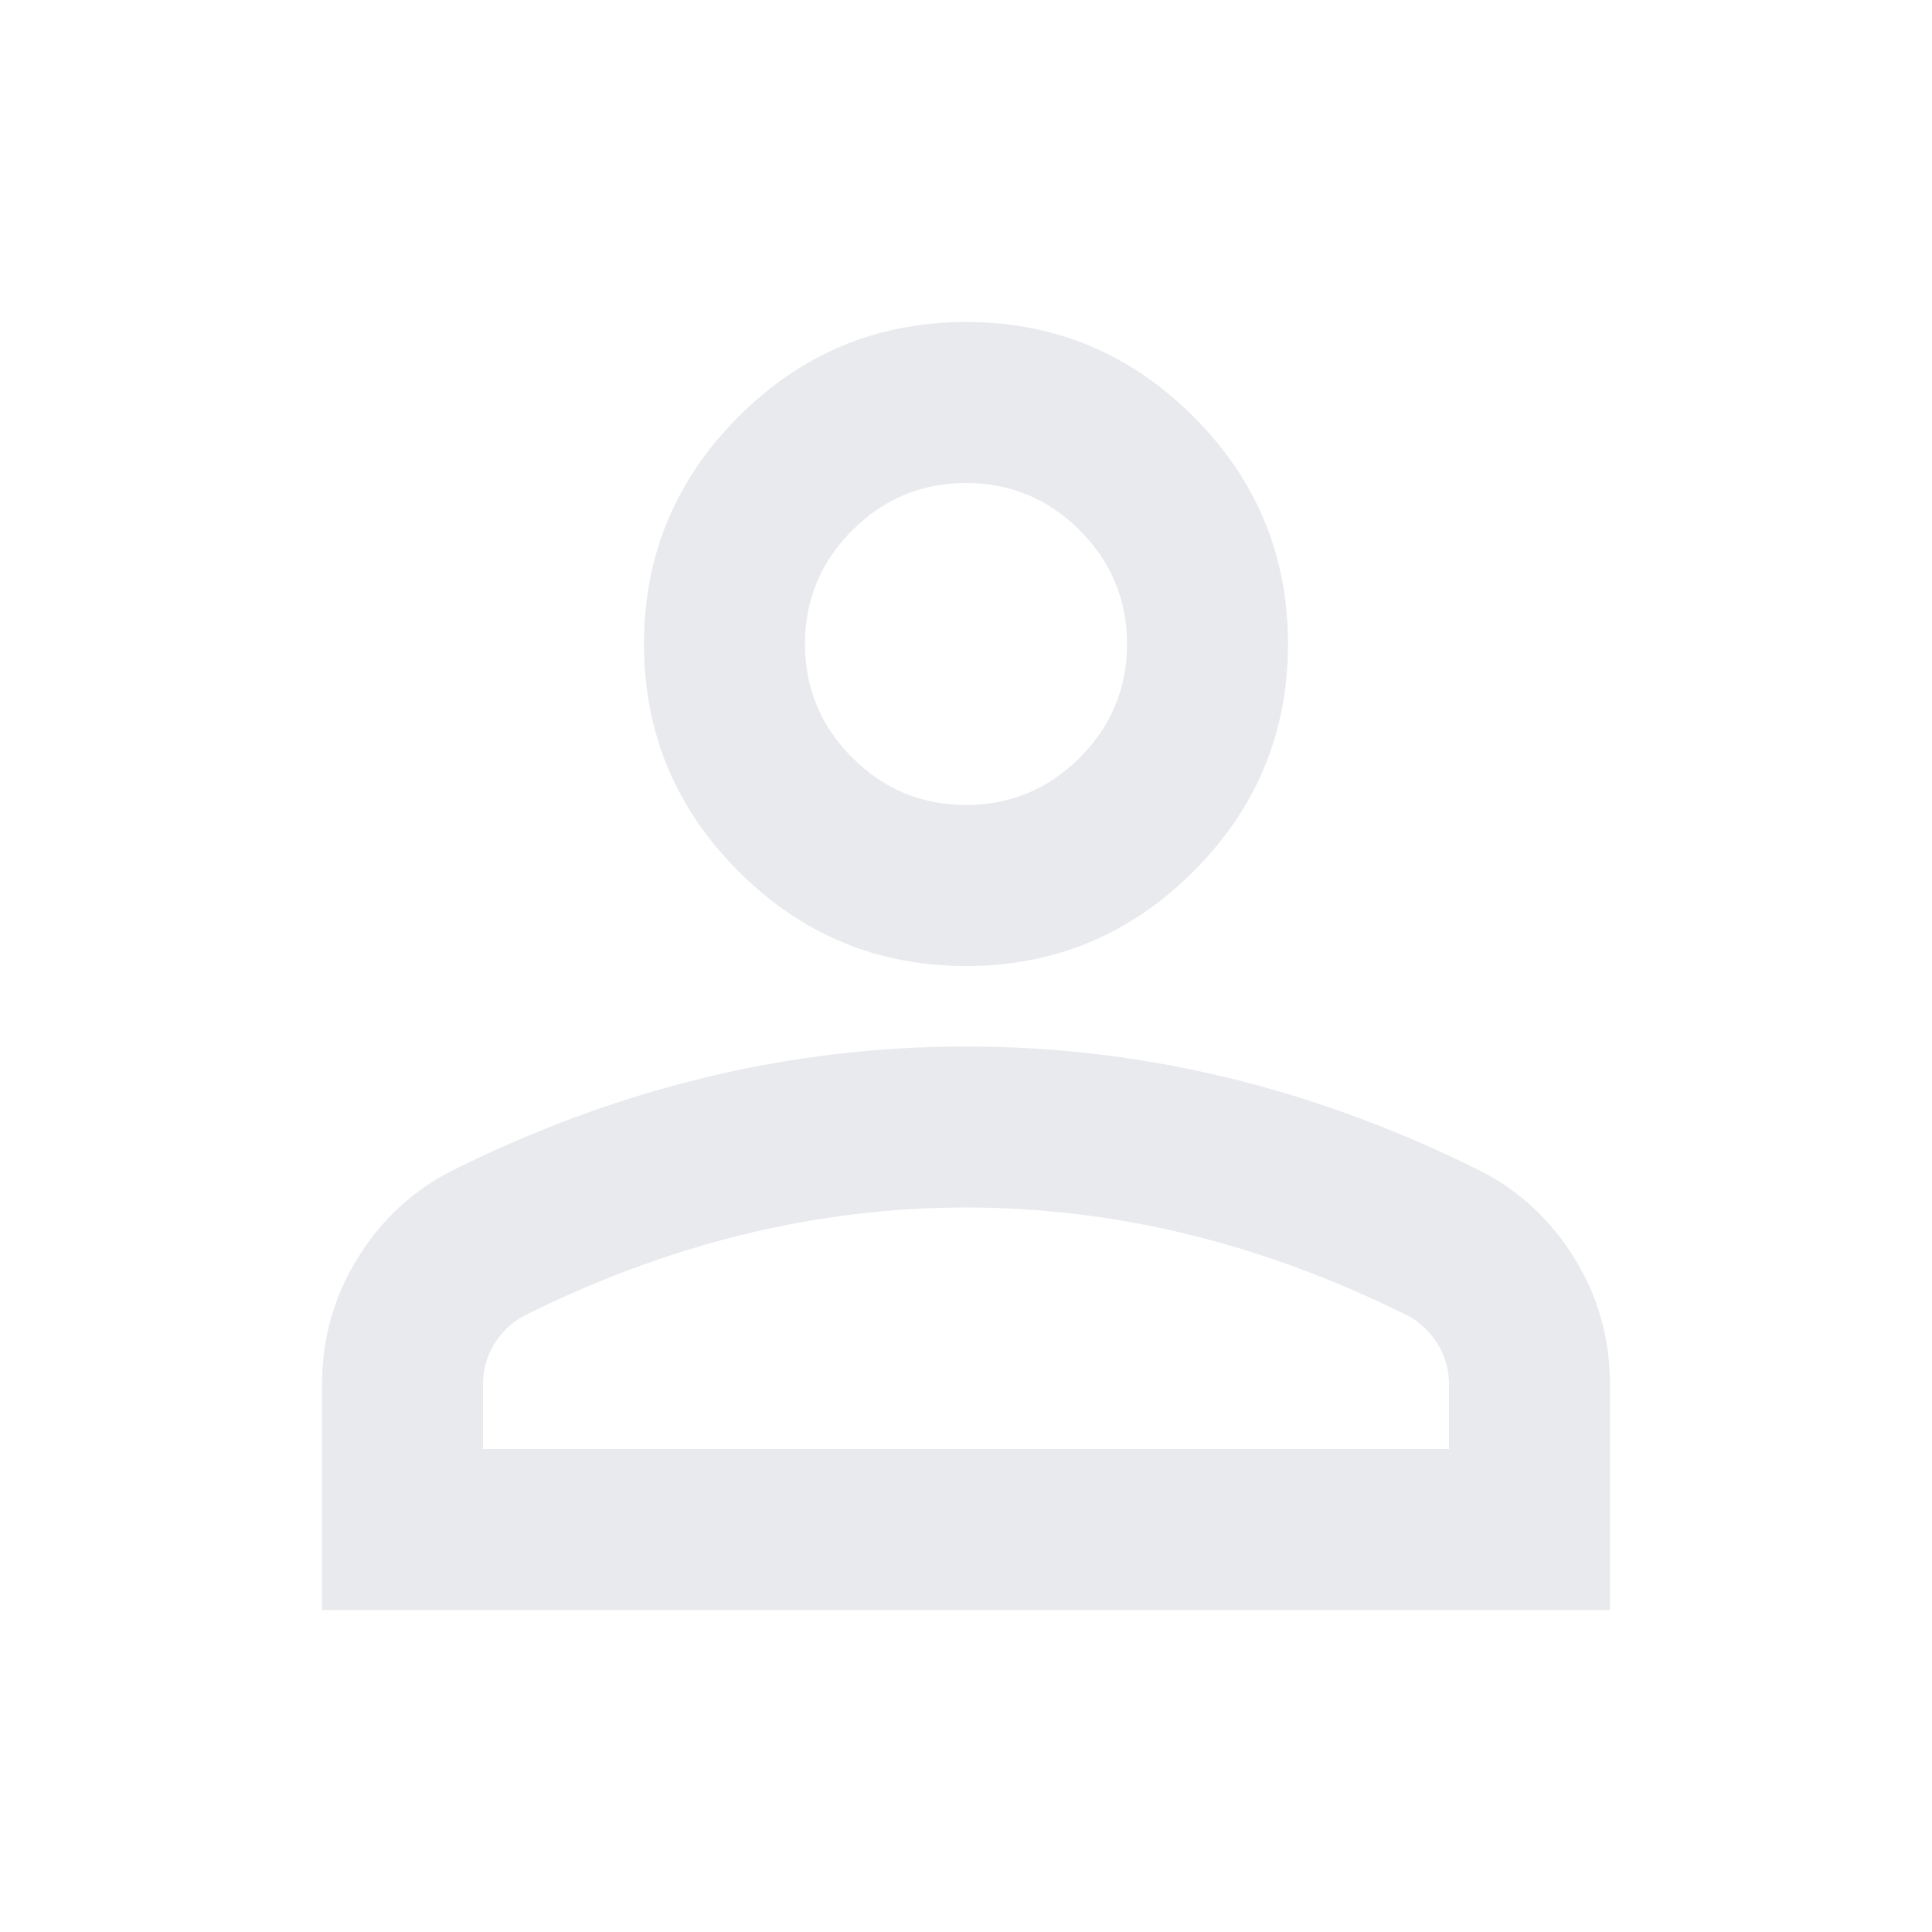
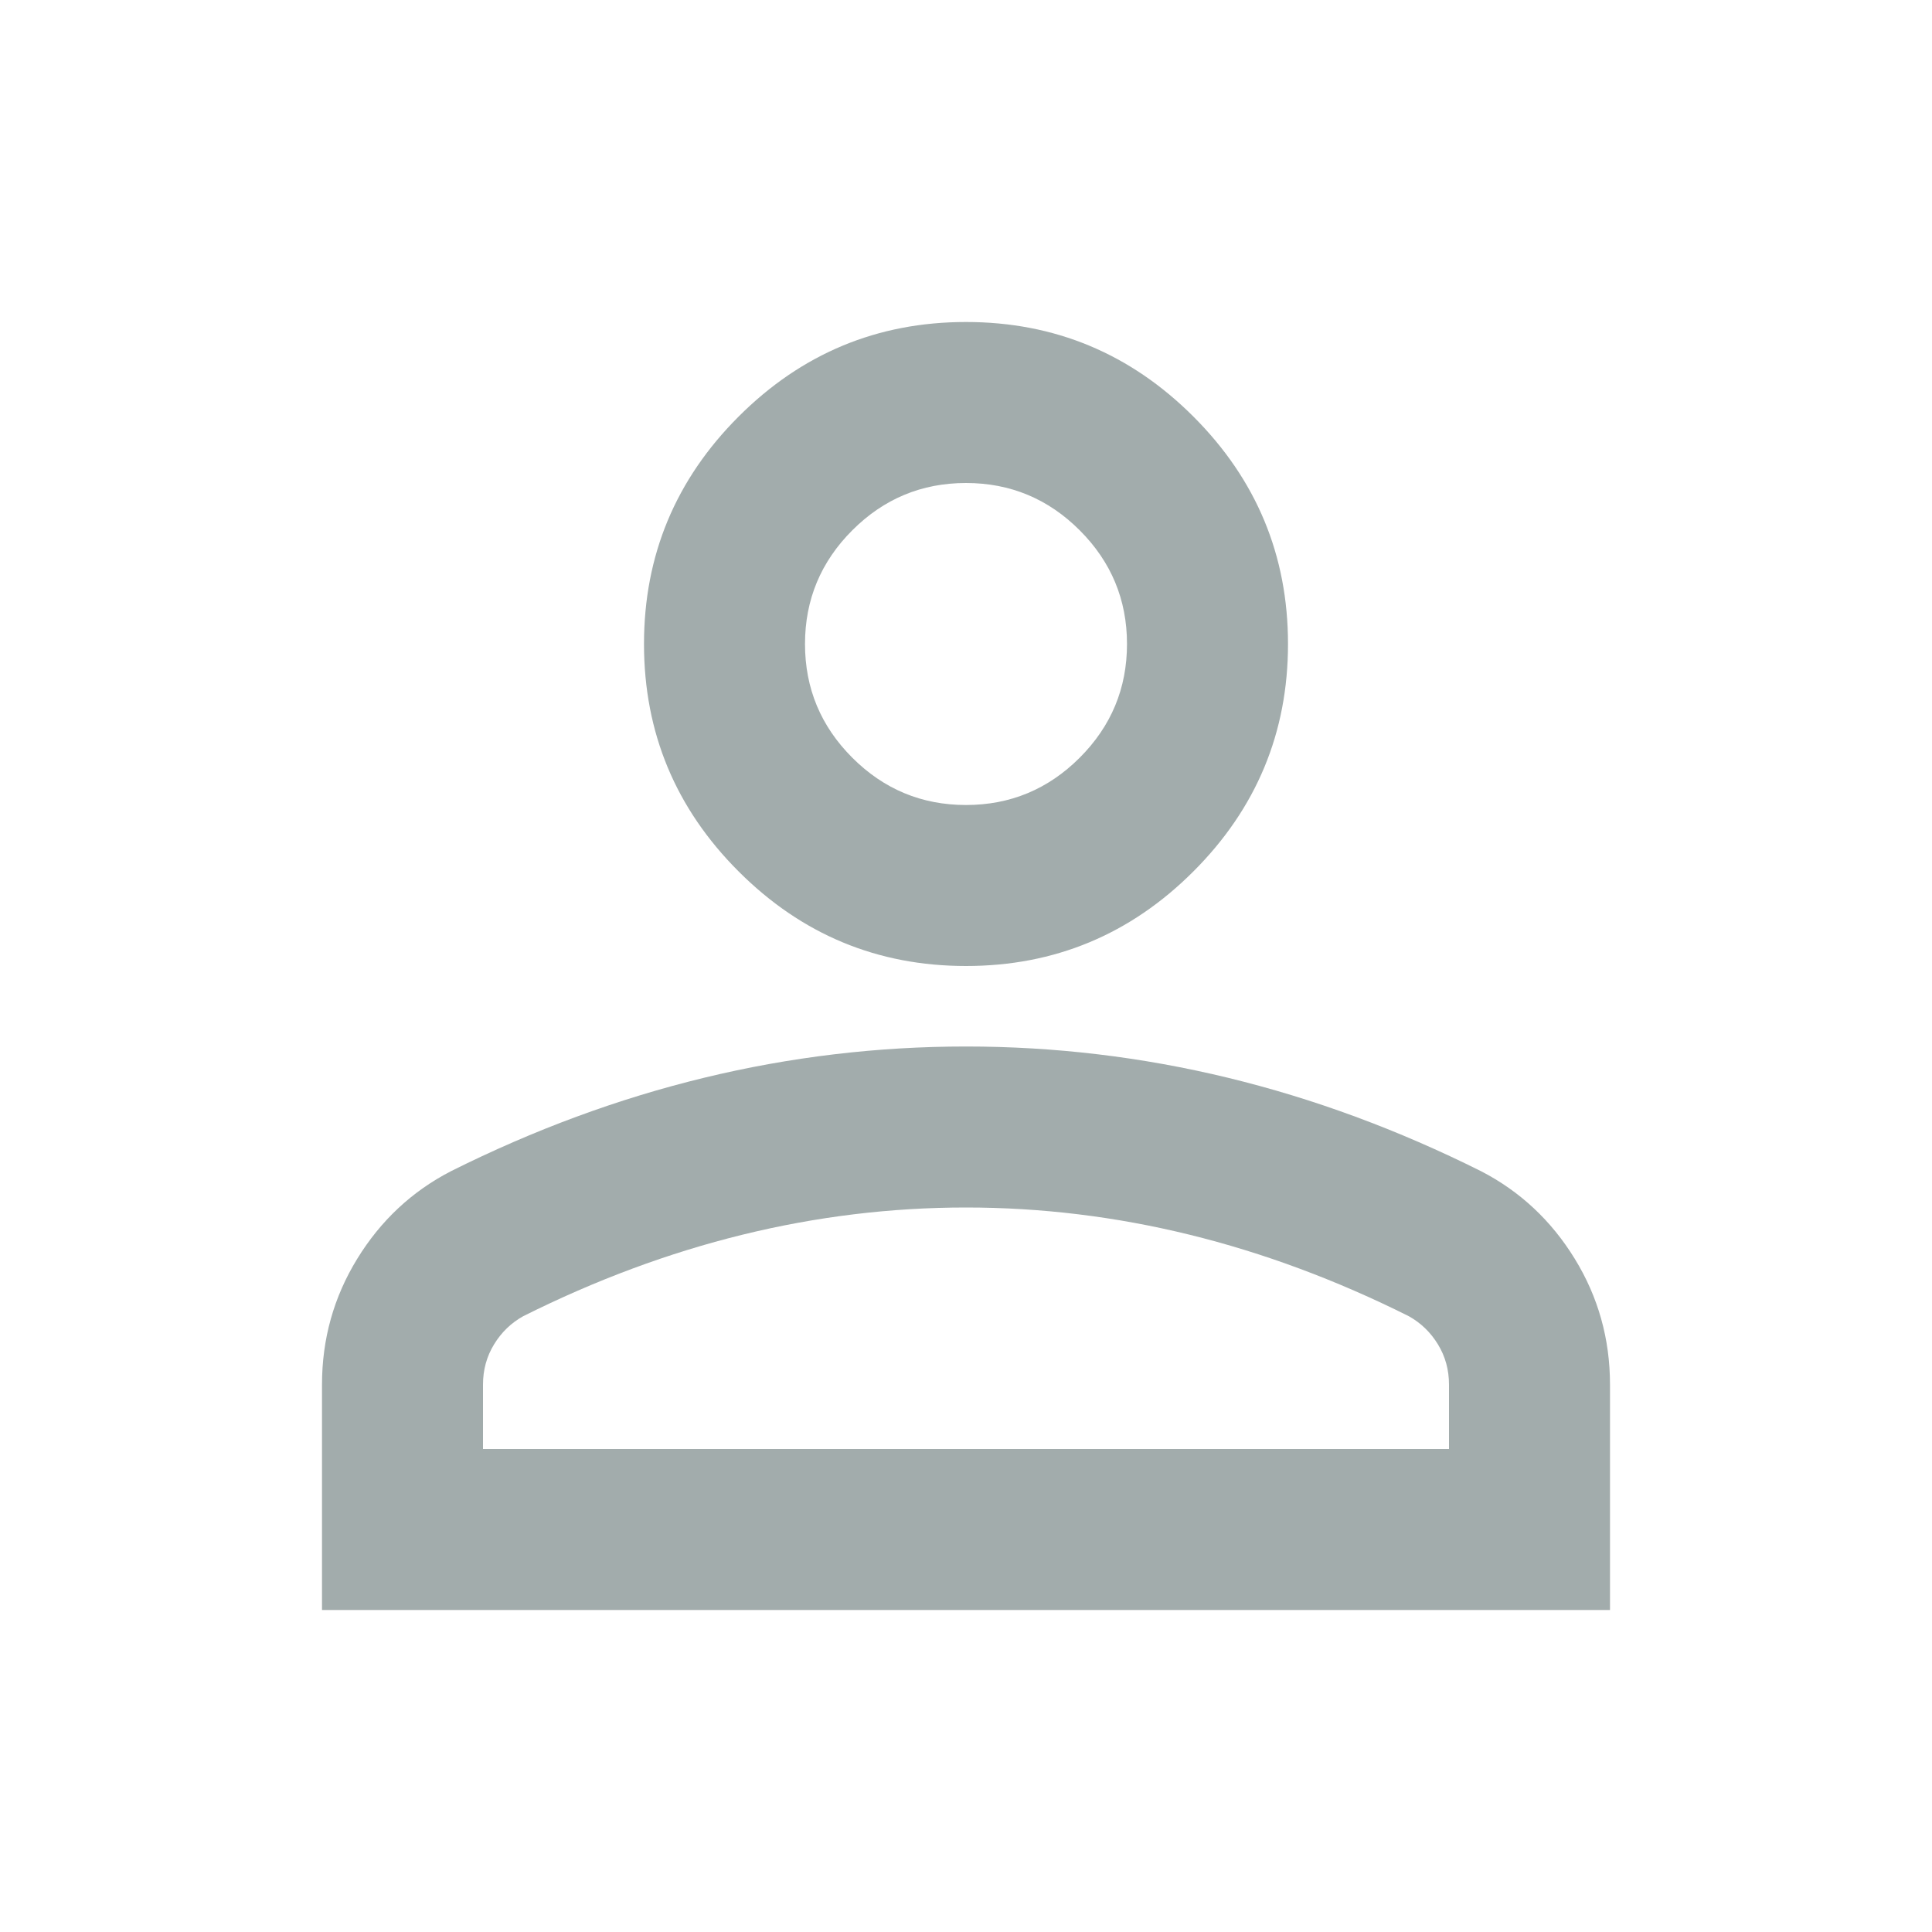
- <svg xmlns="http://www.w3.org/2000/svg" height="24px" viewBox="0 -960 960 960" width="24px" fill="#e8eaed">
+ <svg xmlns="http://www.w3.org/2000/svg" height="24px" viewBox="0 -960 960 960" width="24px" fill="#A2ACAC">
  <path d="M480-480q-66 0-113-47t-47-113q0-66 47-113t113-47q66 0 113 47t47 113q0 66-47 113t-113 47ZM160-160v-112q0-34 17.5-62.5T224-378q62-31 126-46.5T480-440q66 0 130 15.5T736-378q29 15 46.5 43.5T800-272v112H160Zm80-80h480v-32q0-11-5.5-20T700-306q-54-27-109-40.5T480-360q-56 0-111 13.5T260-306q-9 5-14.5 14t-5.5 20v32Zm240-320q33 0 56.5-23.5T560-640q0-33-23.5-56.5T480-720q-33 0-56.5 23.5T400-640q0 33 23.5 56.5T480-560Zm0-80Zm0 400Z" />
</svg>
